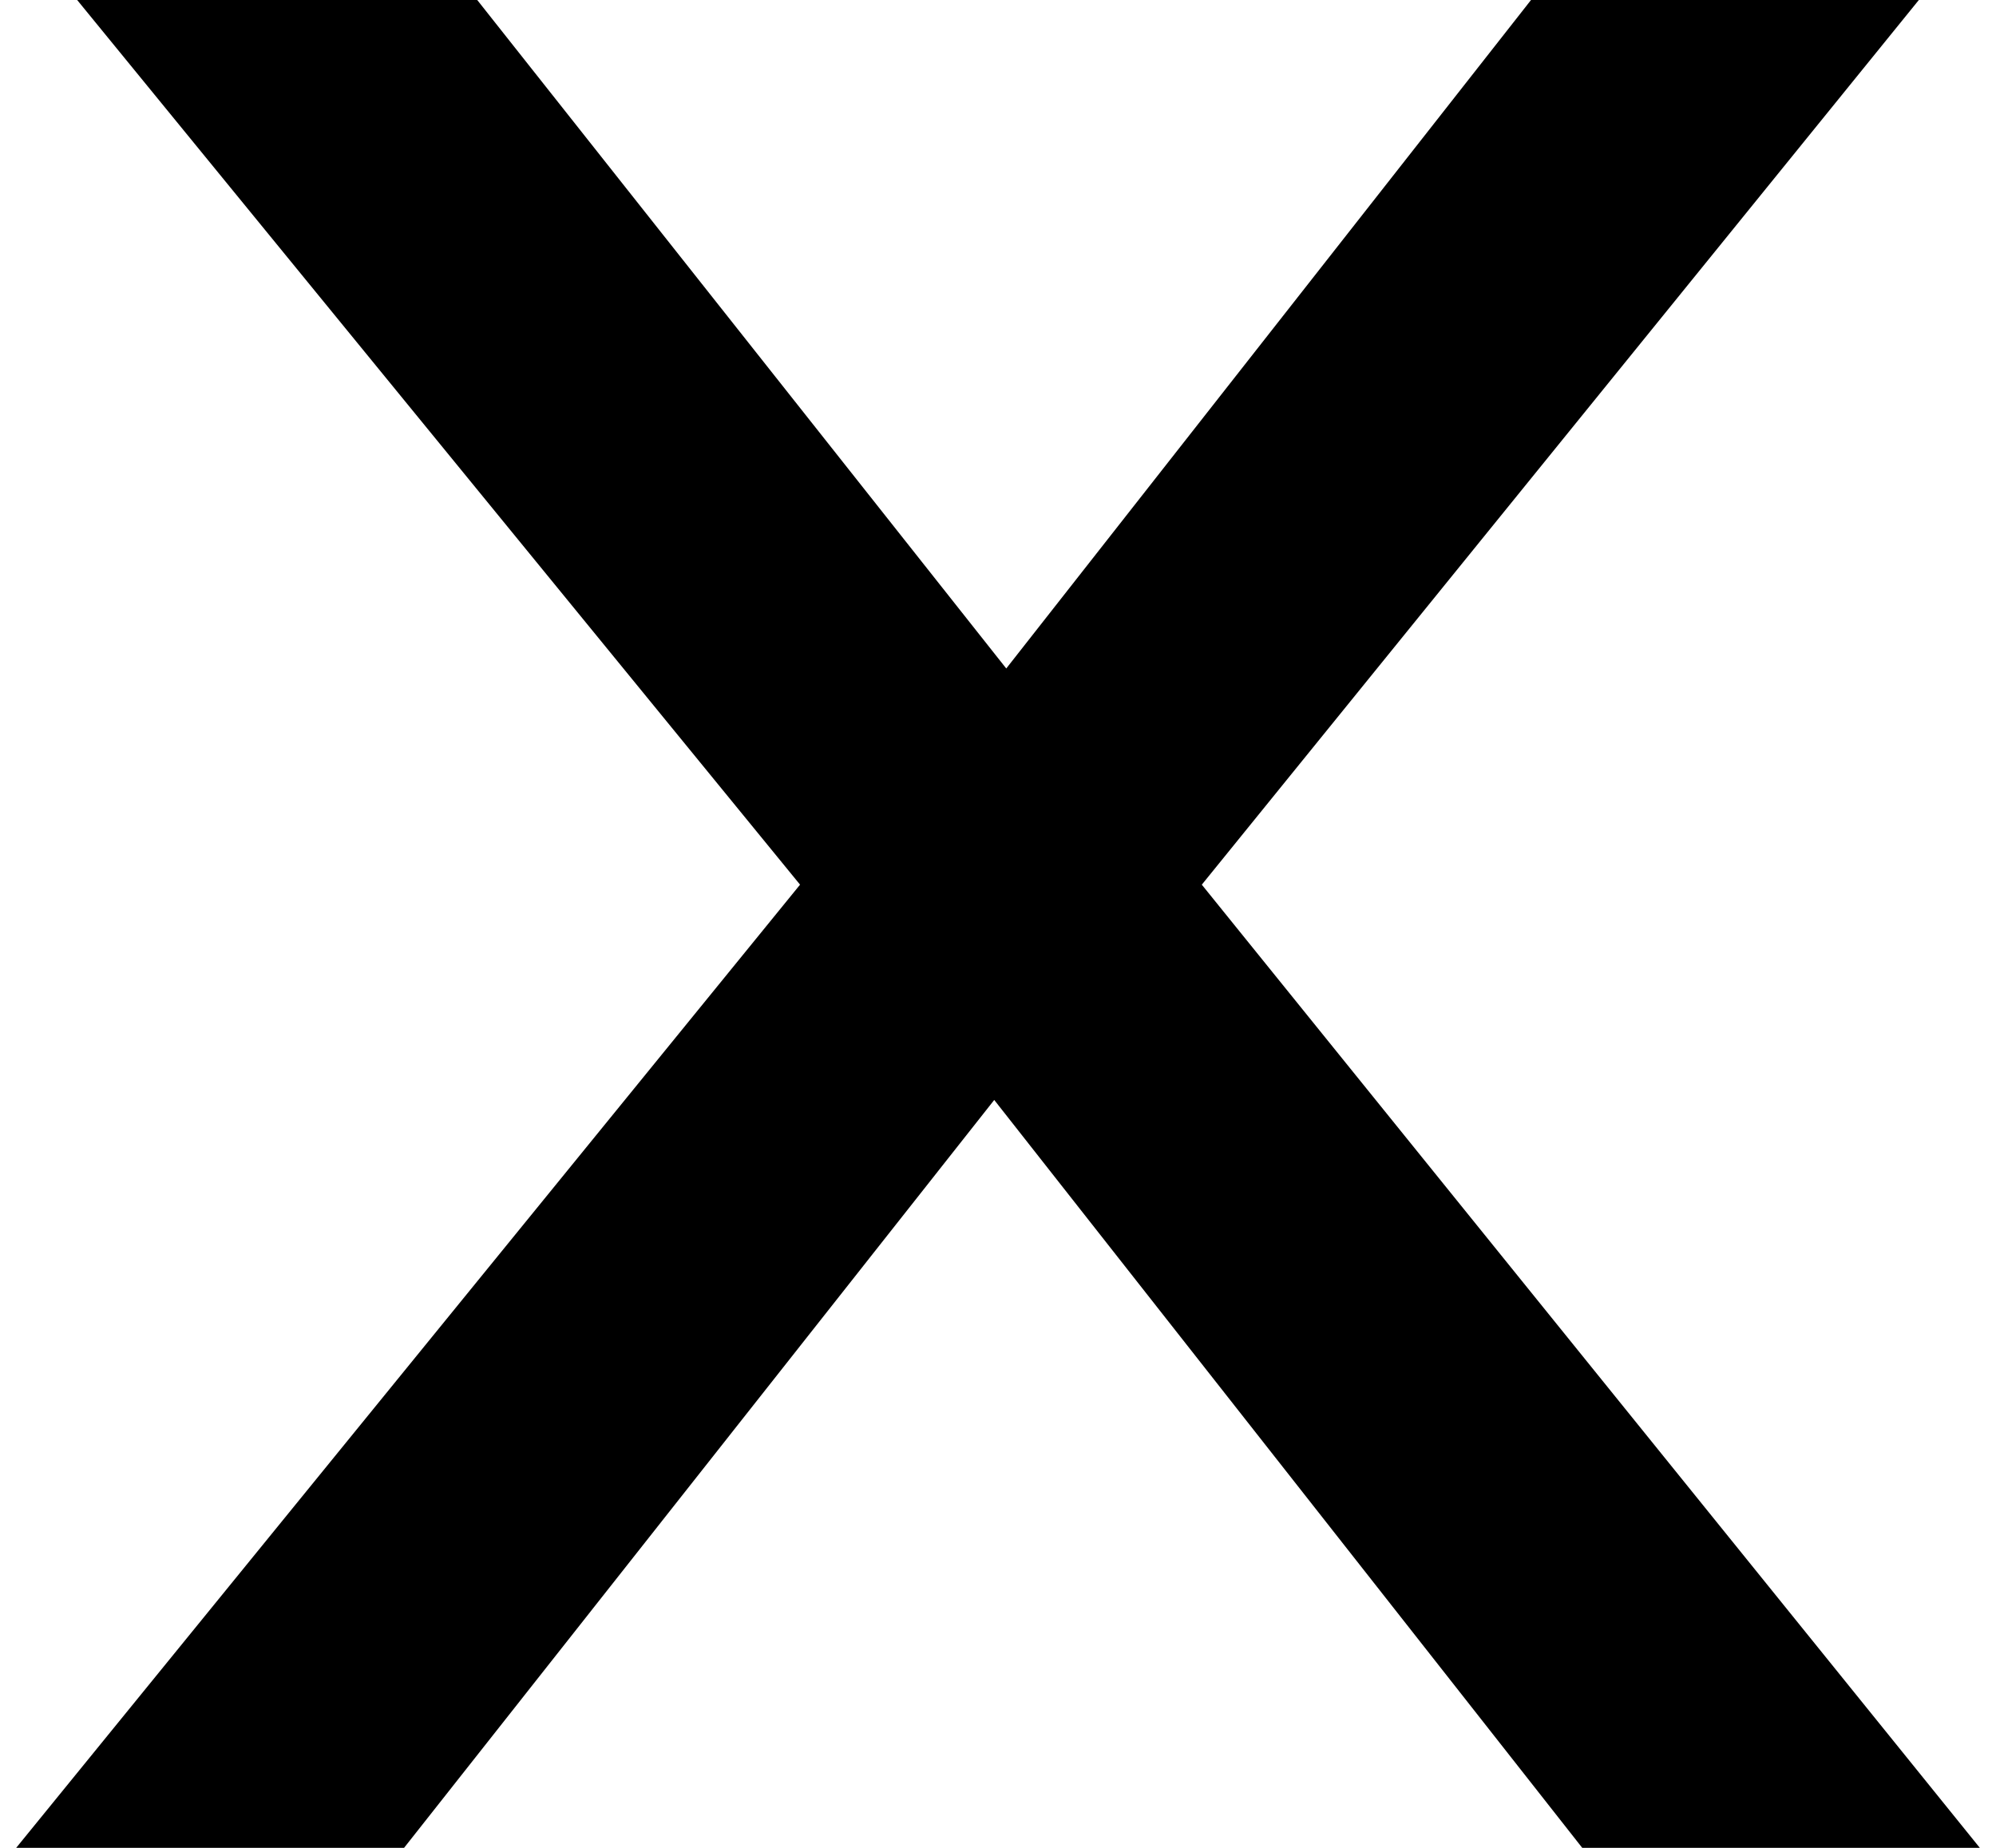
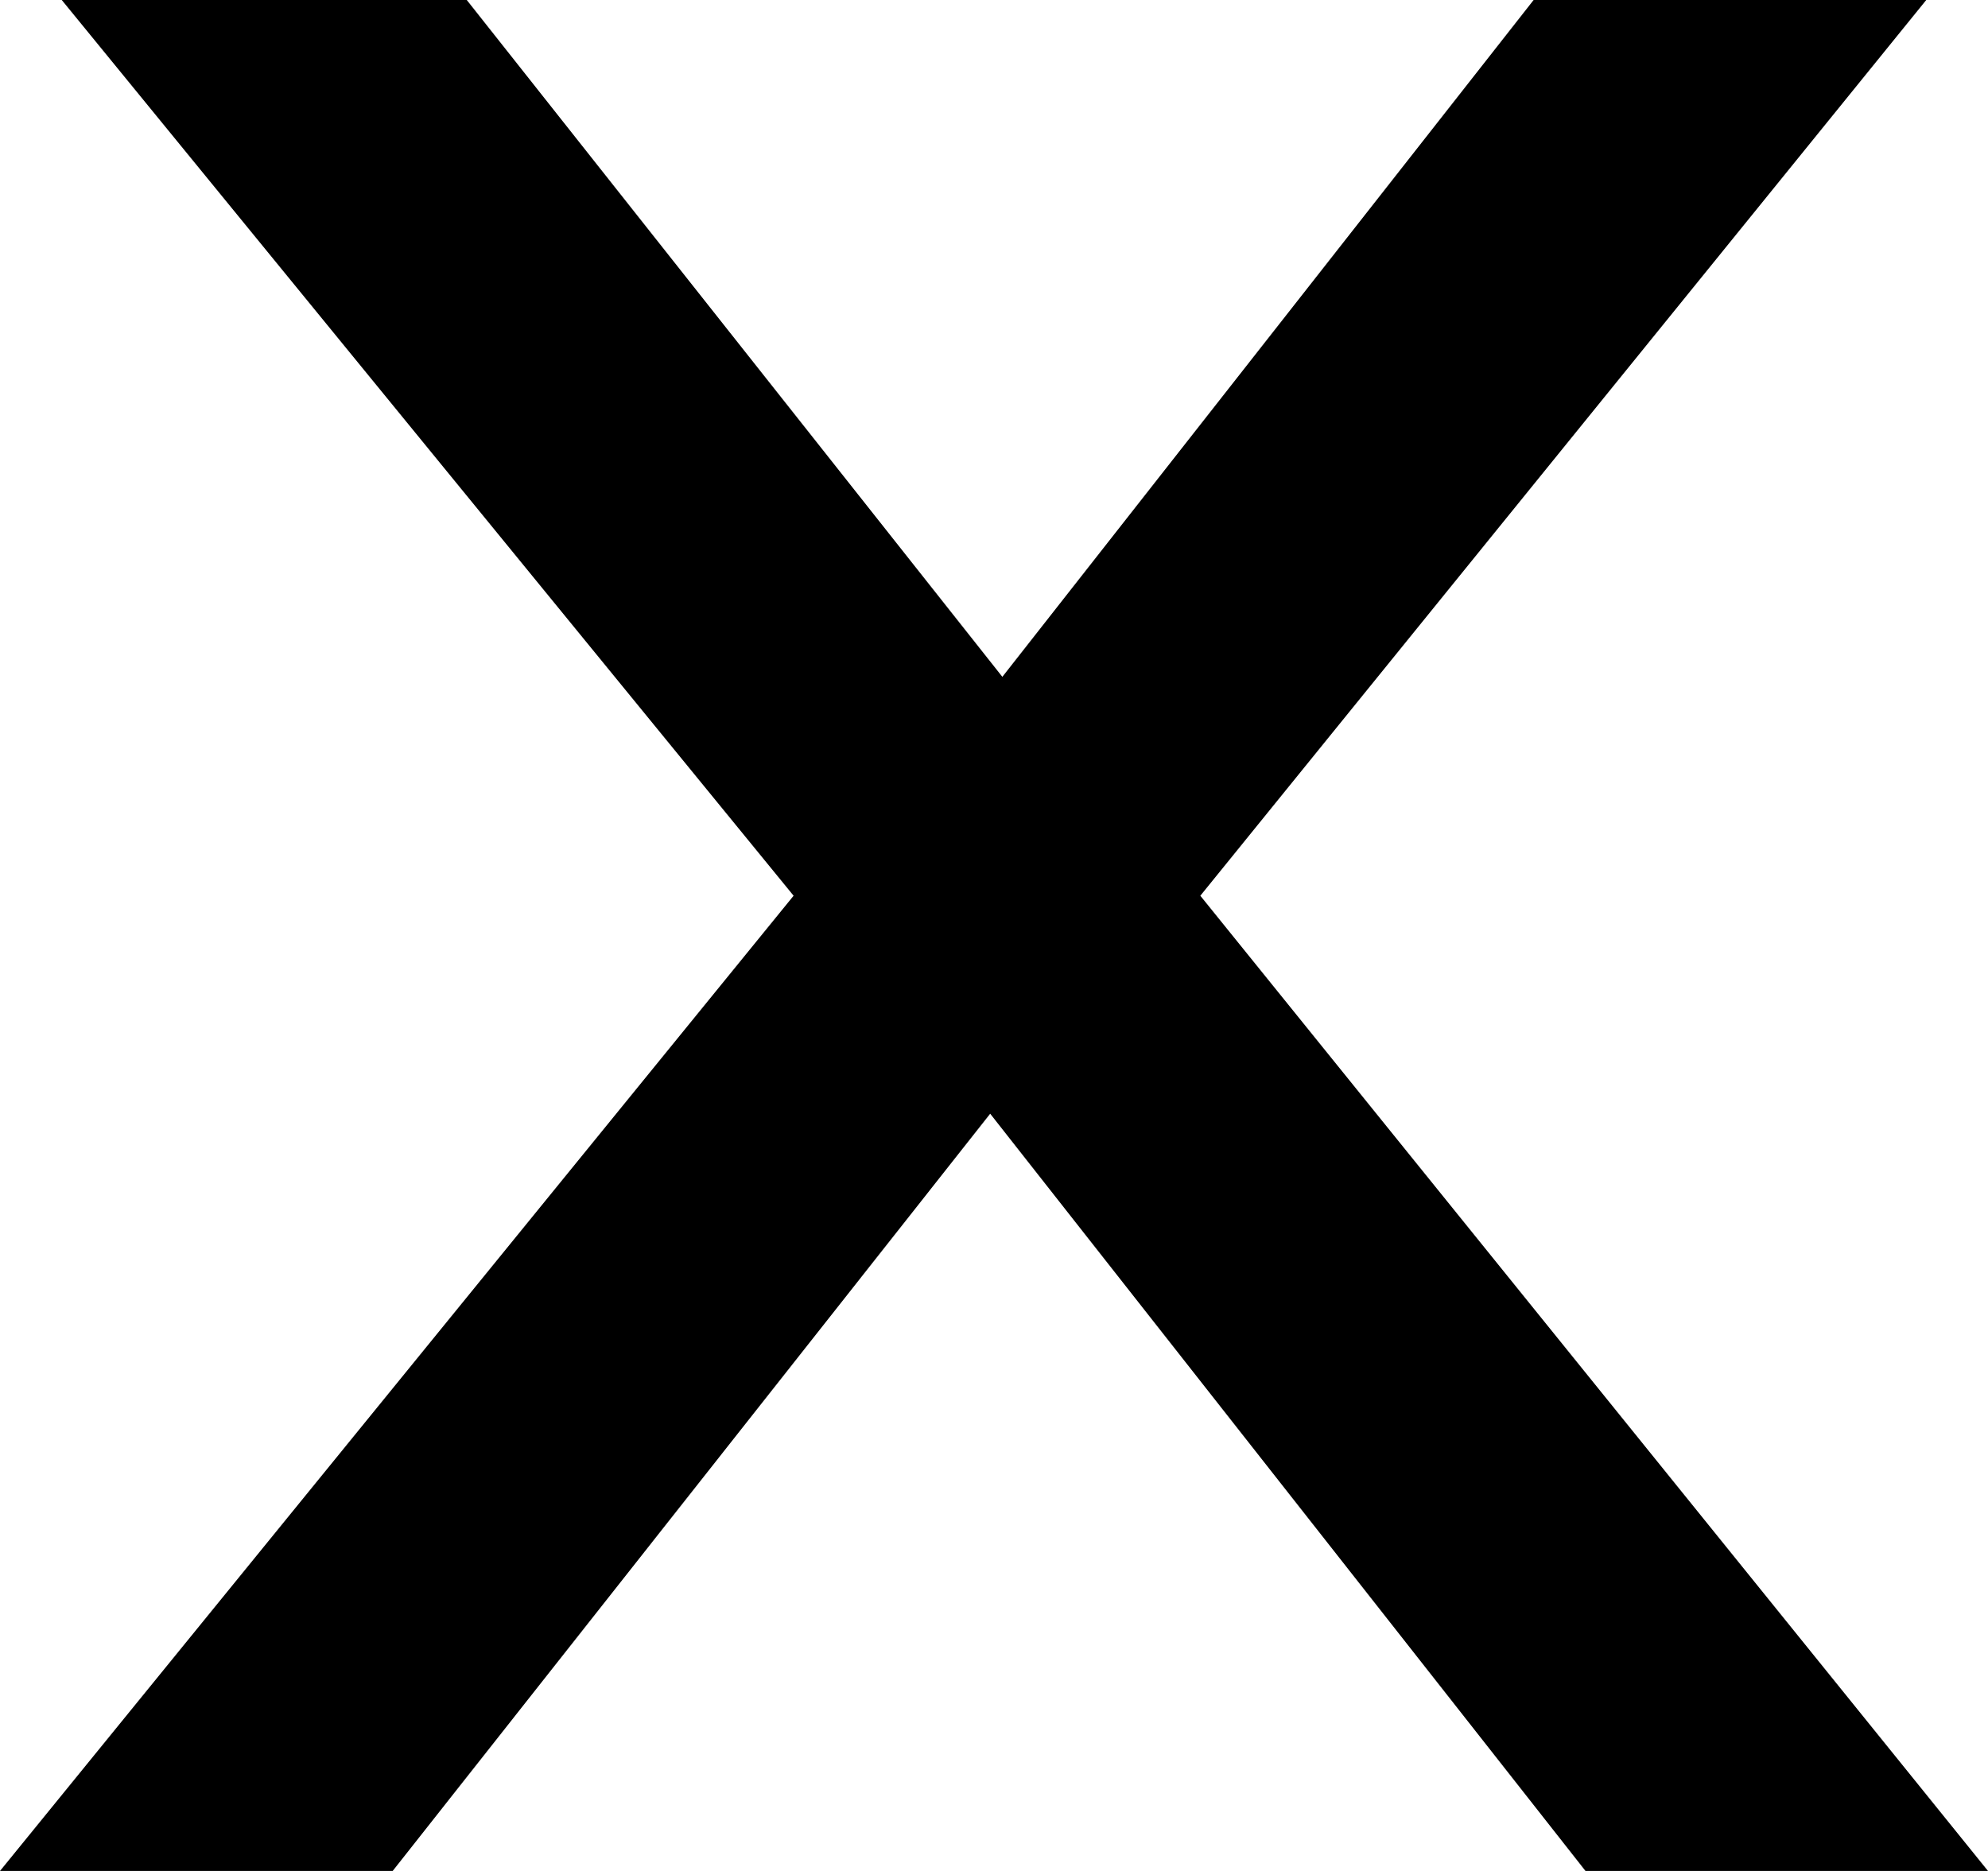
- <svg xmlns="http://www.w3.org/2000/svg" width="27" height="25" viewBox="0 0 34 32" fill="none">
+ <svg xmlns="http://www.w3.org/2000/svg" viewBox="0 0 34 32" fill="none">
  <path d="M19.217 16.939V13.696L34 32H27.116L15.712 17.493H18.162L6.716 32H0L14.825 13.781V16.853L1.056 0H7.983L18.415 13.184H15.881L26.229 0H32.944L19.217 16.939Z" fill="black" />
</svg>
